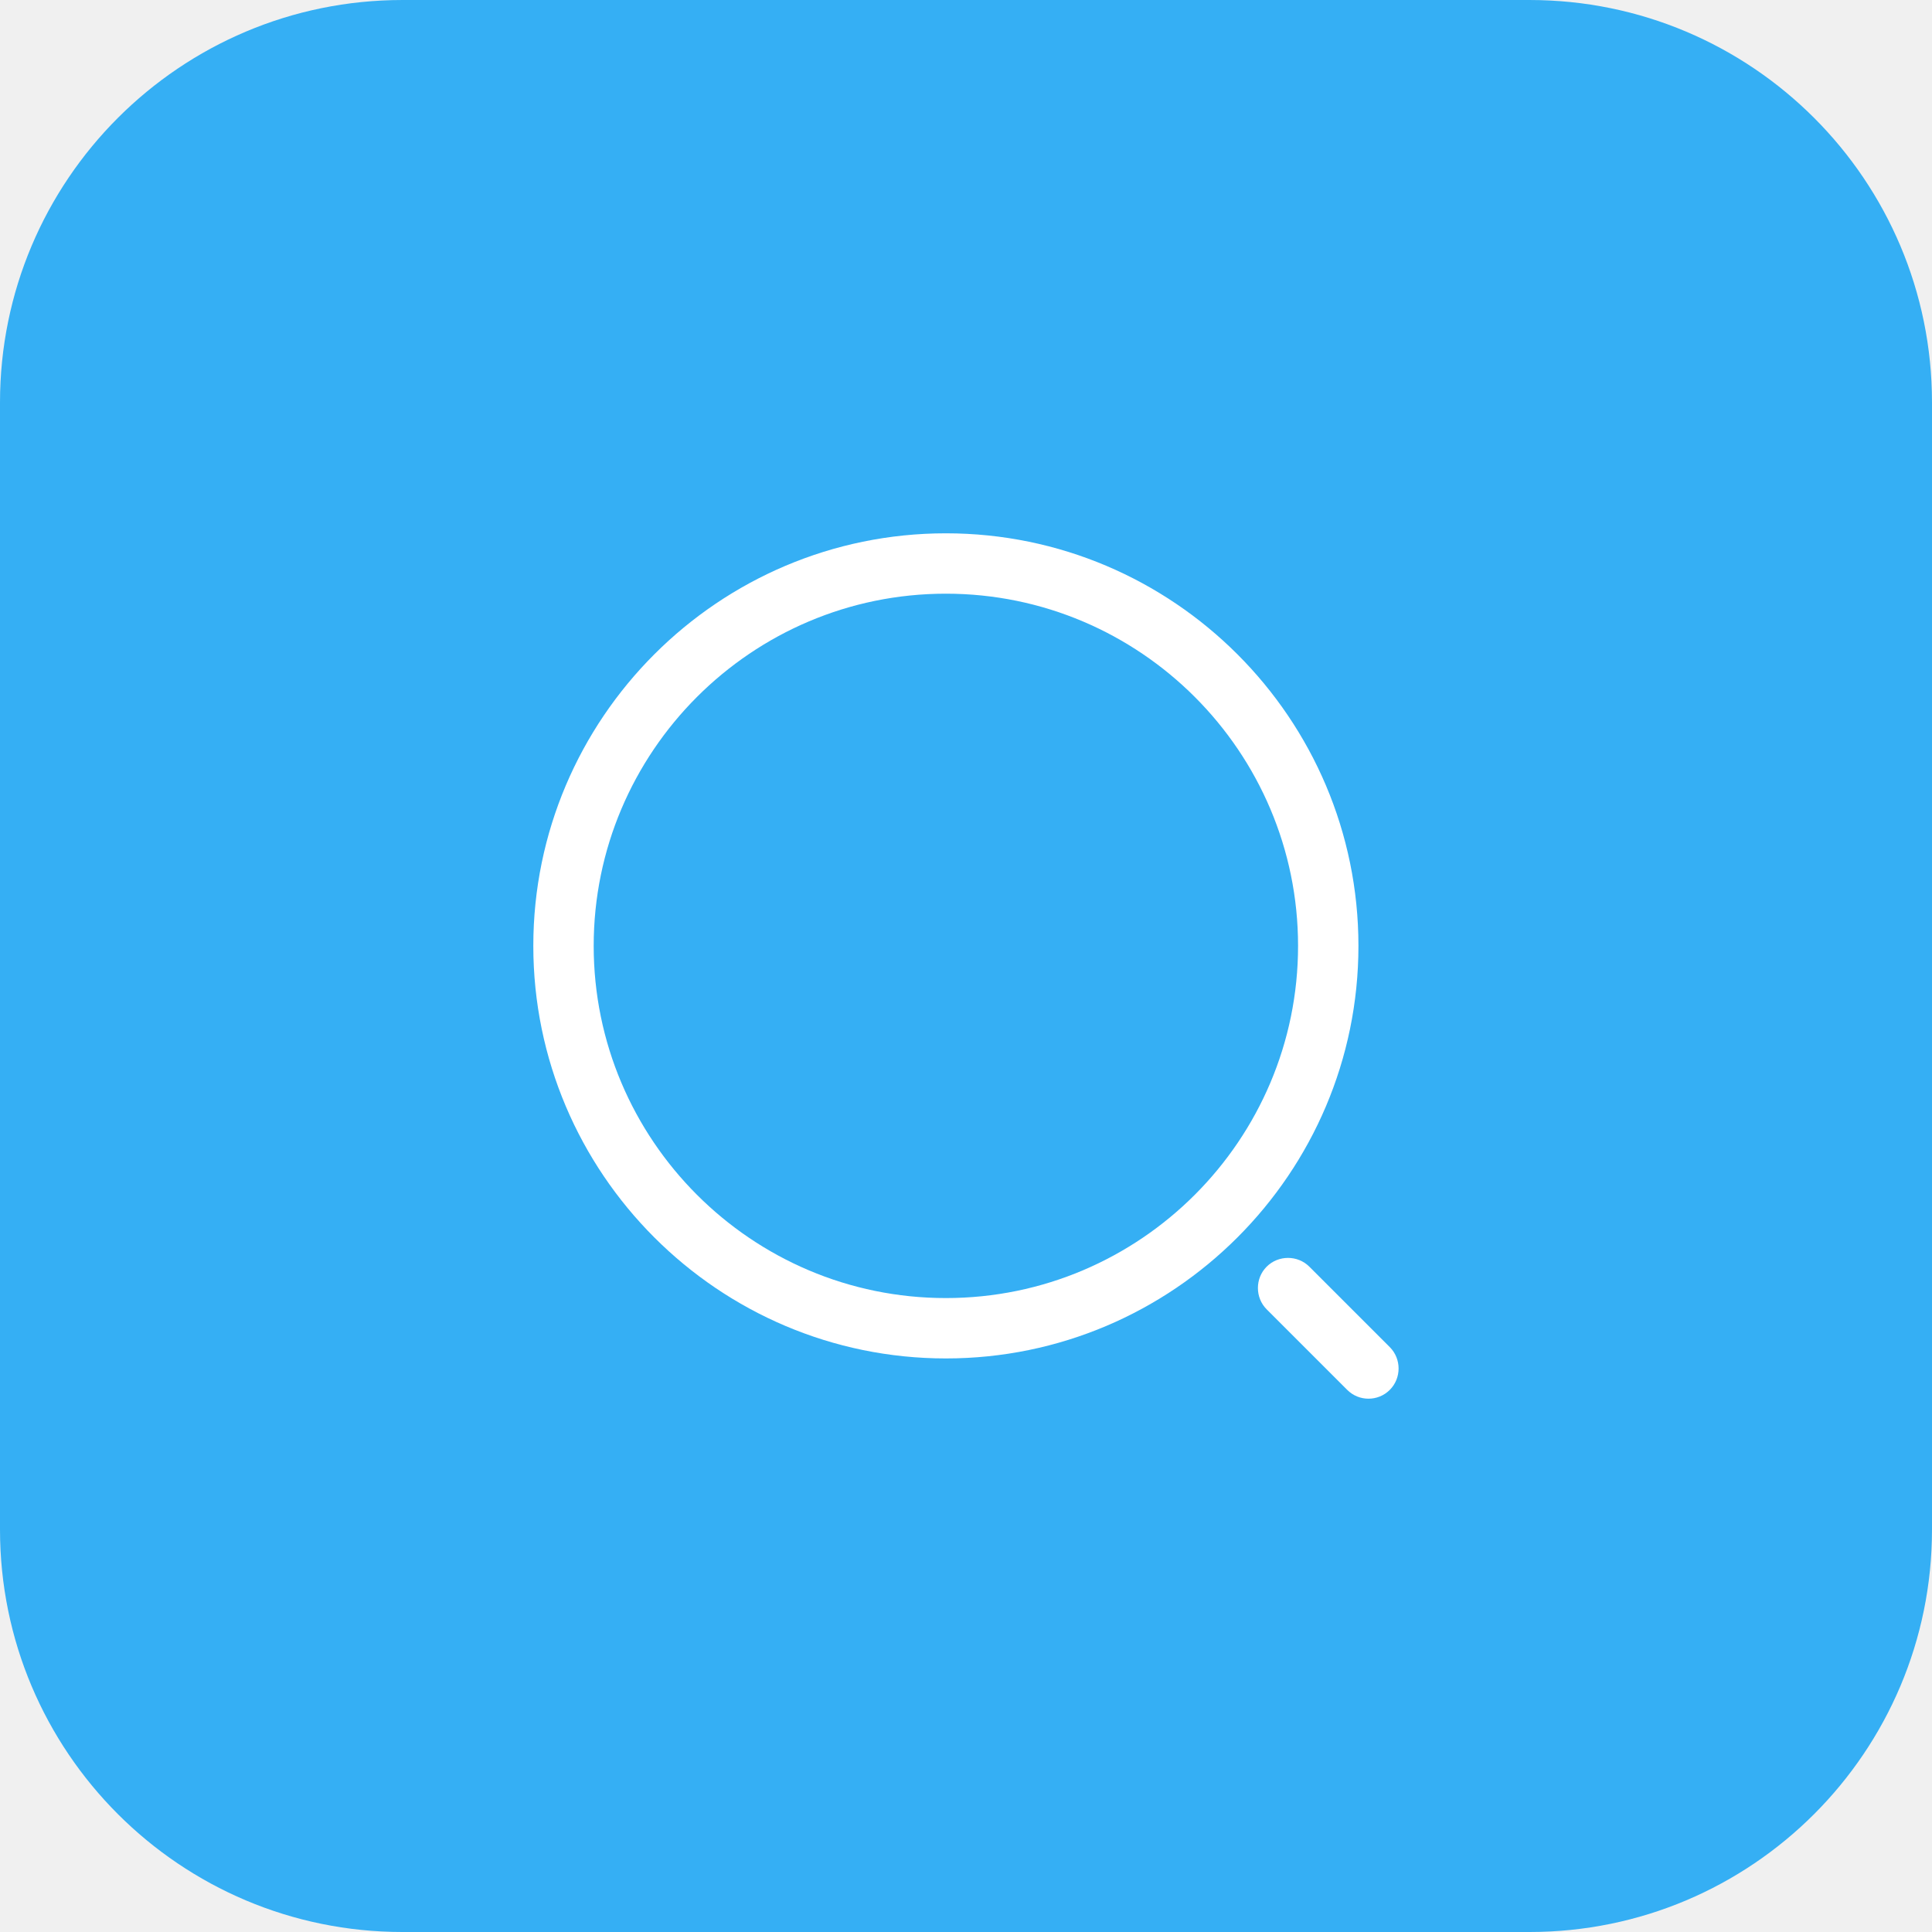
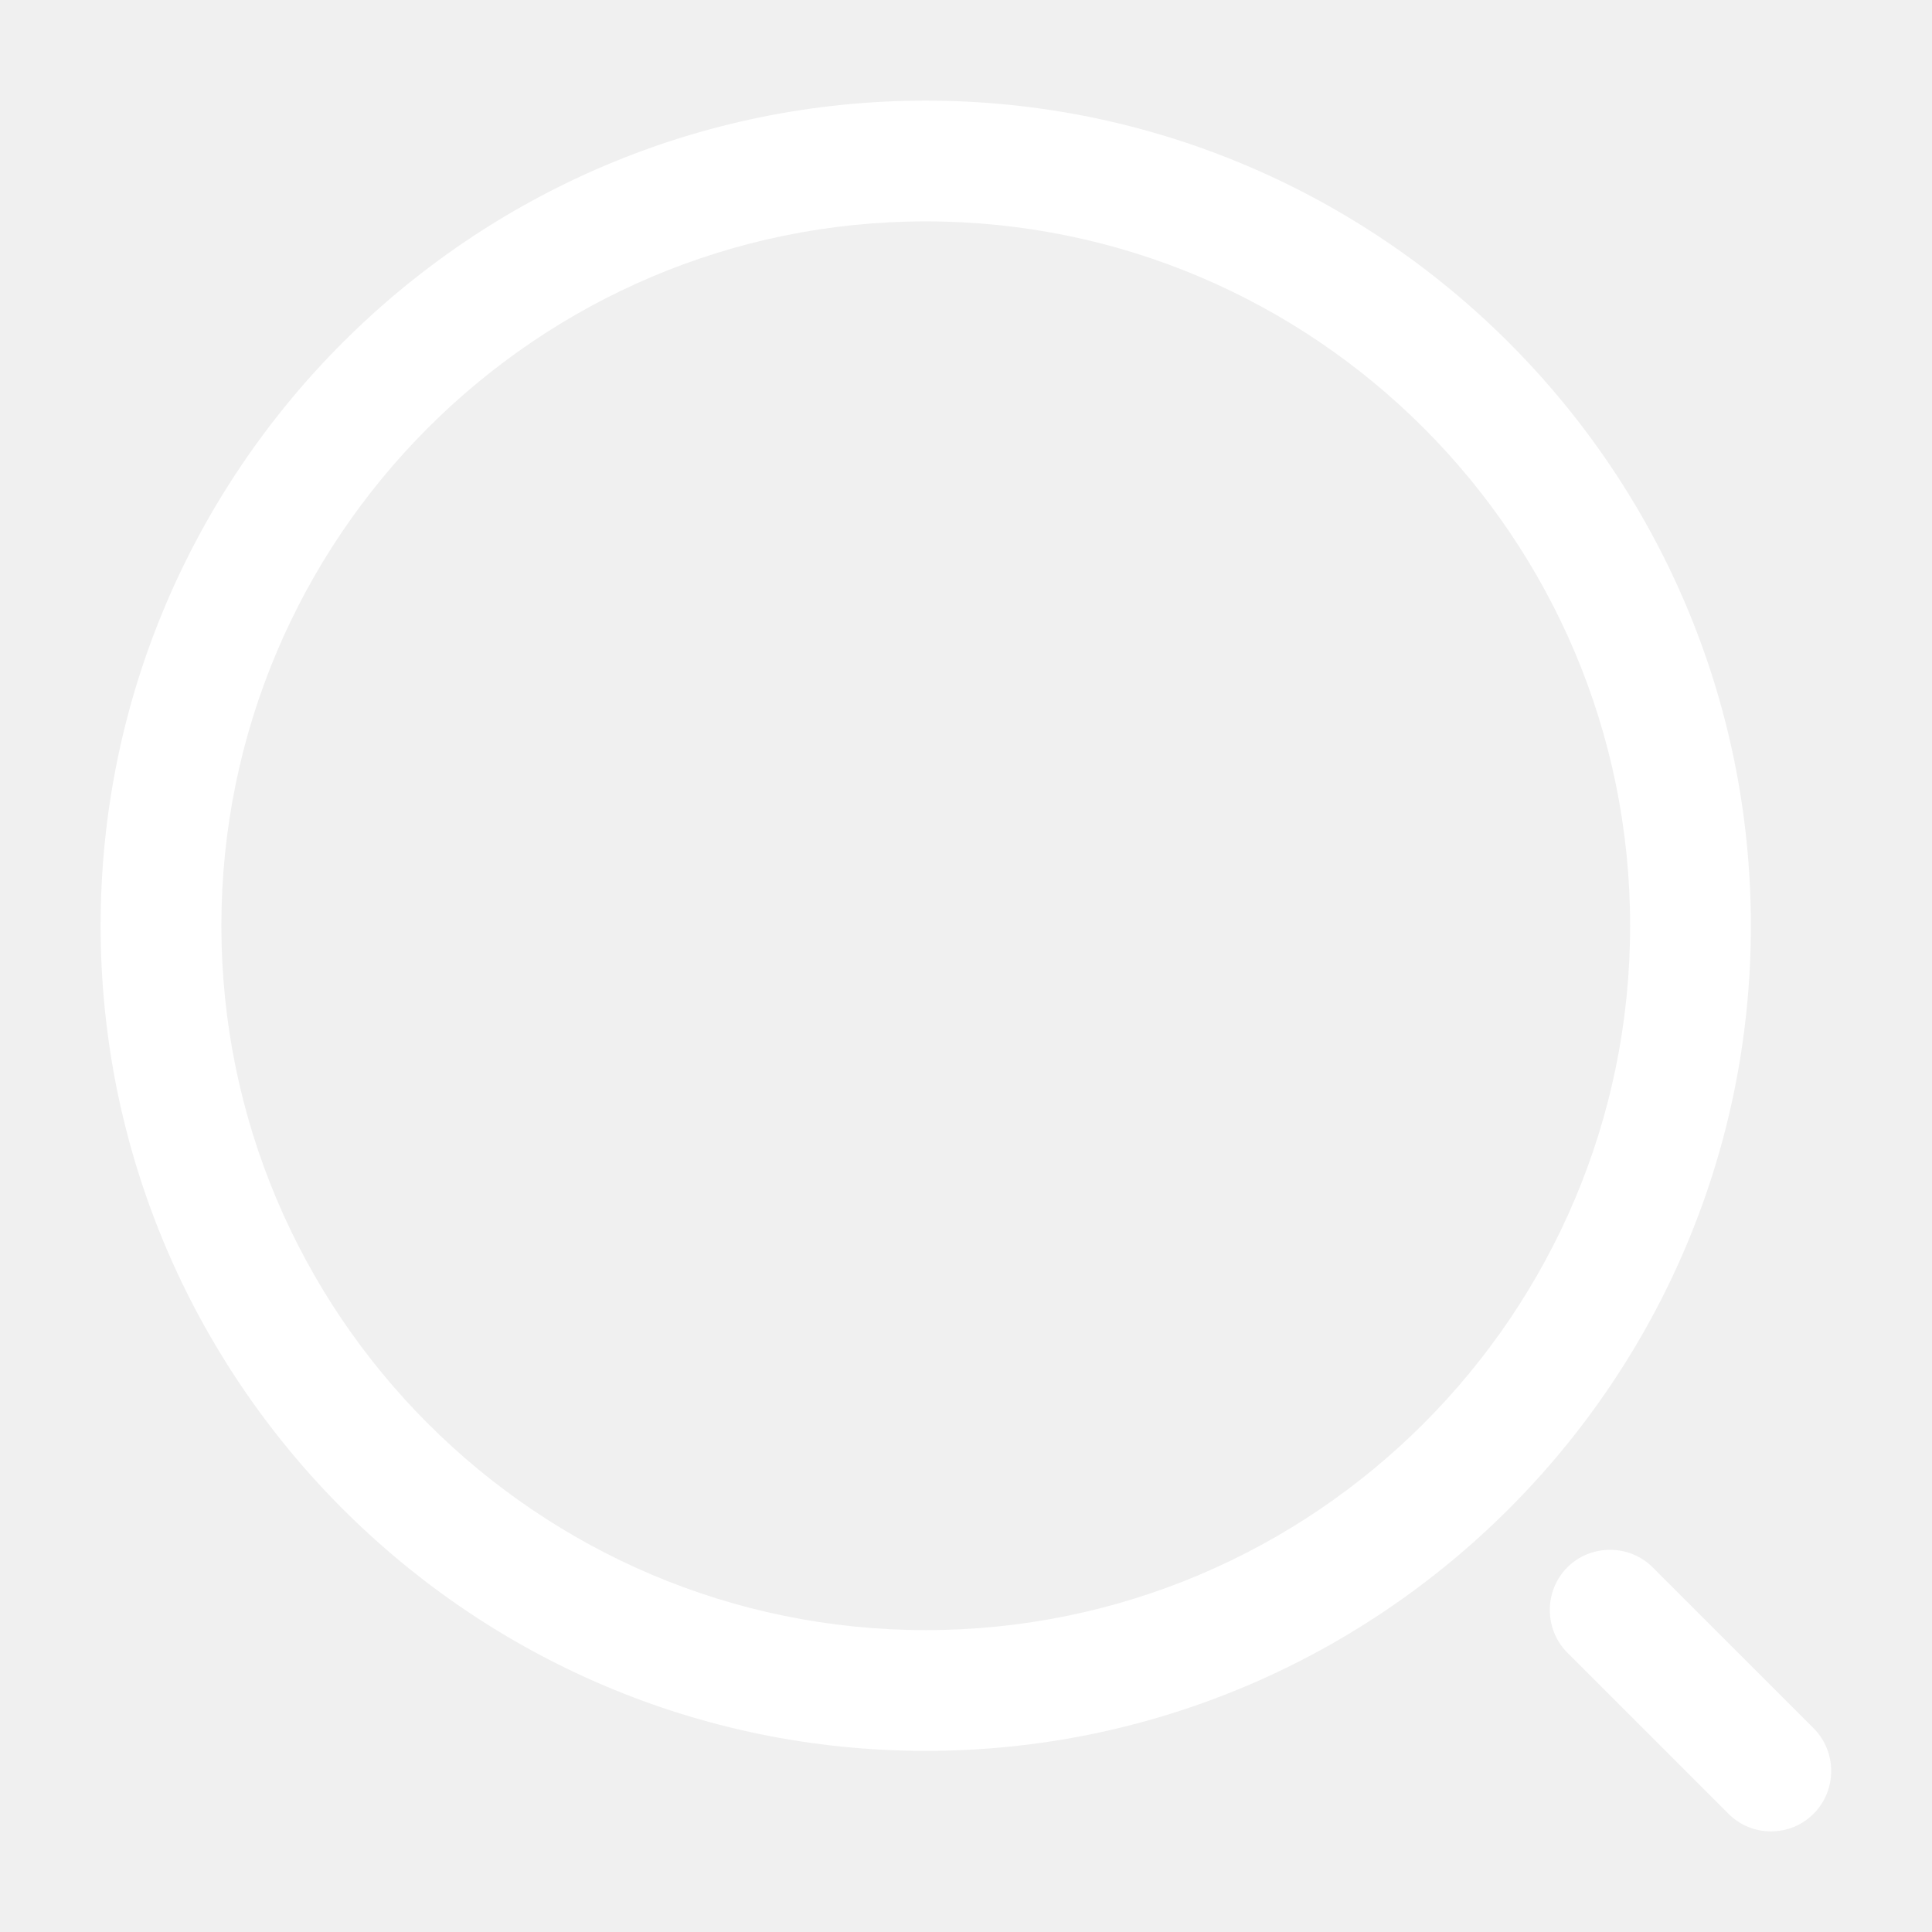
- <svg xmlns="http://www.w3.org/2000/svg" width="48" height="48" viewBox="0 0 48 48" fill="none">
-   <rect y="6.10352e-05" width="48" height="48" rx="10" fill="#35AFF4" />
-   <path d="M23.5 33.75C17.85 33.75 13.25 29.15 13.25 23.5C13.25 17.85 17.85 13.25 23.5 13.25C29.15 13.25 33.75 17.85 33.75 23.5C33.75 29.15 29.15 33.75 23.5 33.75ZM23.5 14.75C18.67 14.75 14.75 18.68 14.75 23.5C14.75 28.32 18.67 32.25 23.5 32.25C28.33 32.25 32.25 28.32 32.25 23.5C32.25 18.68 28.33 14.75 23.5 14.75Z" fill="white" />
-   <path d="M34 34.75C33.81 34.75 33.62 34.68 33.47 34.53L31.47 32.53C31.18 32.24 31.18 31.76 31.47 31.47C31.76 31.18 32.24 31.18 32.53 31.47L34.53 33.47C34.82 33.76 34.82 34.24 34.53 34.53C34.38 34.68 34.19 34.75 34 34.75Z" fill="white" />
+ <svg xmlns="http://www.w3.org/2000/svg" width="24" height="24" viewBox="0 0 24 24" fill="none">
+   <path d="M11.5 21.75C5.85 21.75 1.25 17.15 1.25 11.5C1.25 5.85 5.85 1.25 11.5 1.25C17.15 1.25 21.75 5.85 21.75 11.5C21.75 17.15 17.15 21.75 11.5 21.75ZM11.5 2.75C6.67 2.75 2.75 6.68 2.75 11.5C2.75 16.32 6.67 20.25 11.5 20.25C16.33 20.25 20.25 16.32 20.25 11.5C20.25 6.68 16.33 2.75 11.5 2.75Z" fill="white" />
+   <path d="M22 22.75C21.81 22.75 21.62 22.68 21.47 22.53L19.47 20.53C19.18 20.24 19.18 19.76 19.47 19.47C19.76 19.18 20.24 19.18 20.53 19.47L22.53 21.47C22.82 21.76 22.82 22.24 22.53 22.53C22.38 22.68 22.19 22.75 22 22.75Z" fill="white" />
</svg>
